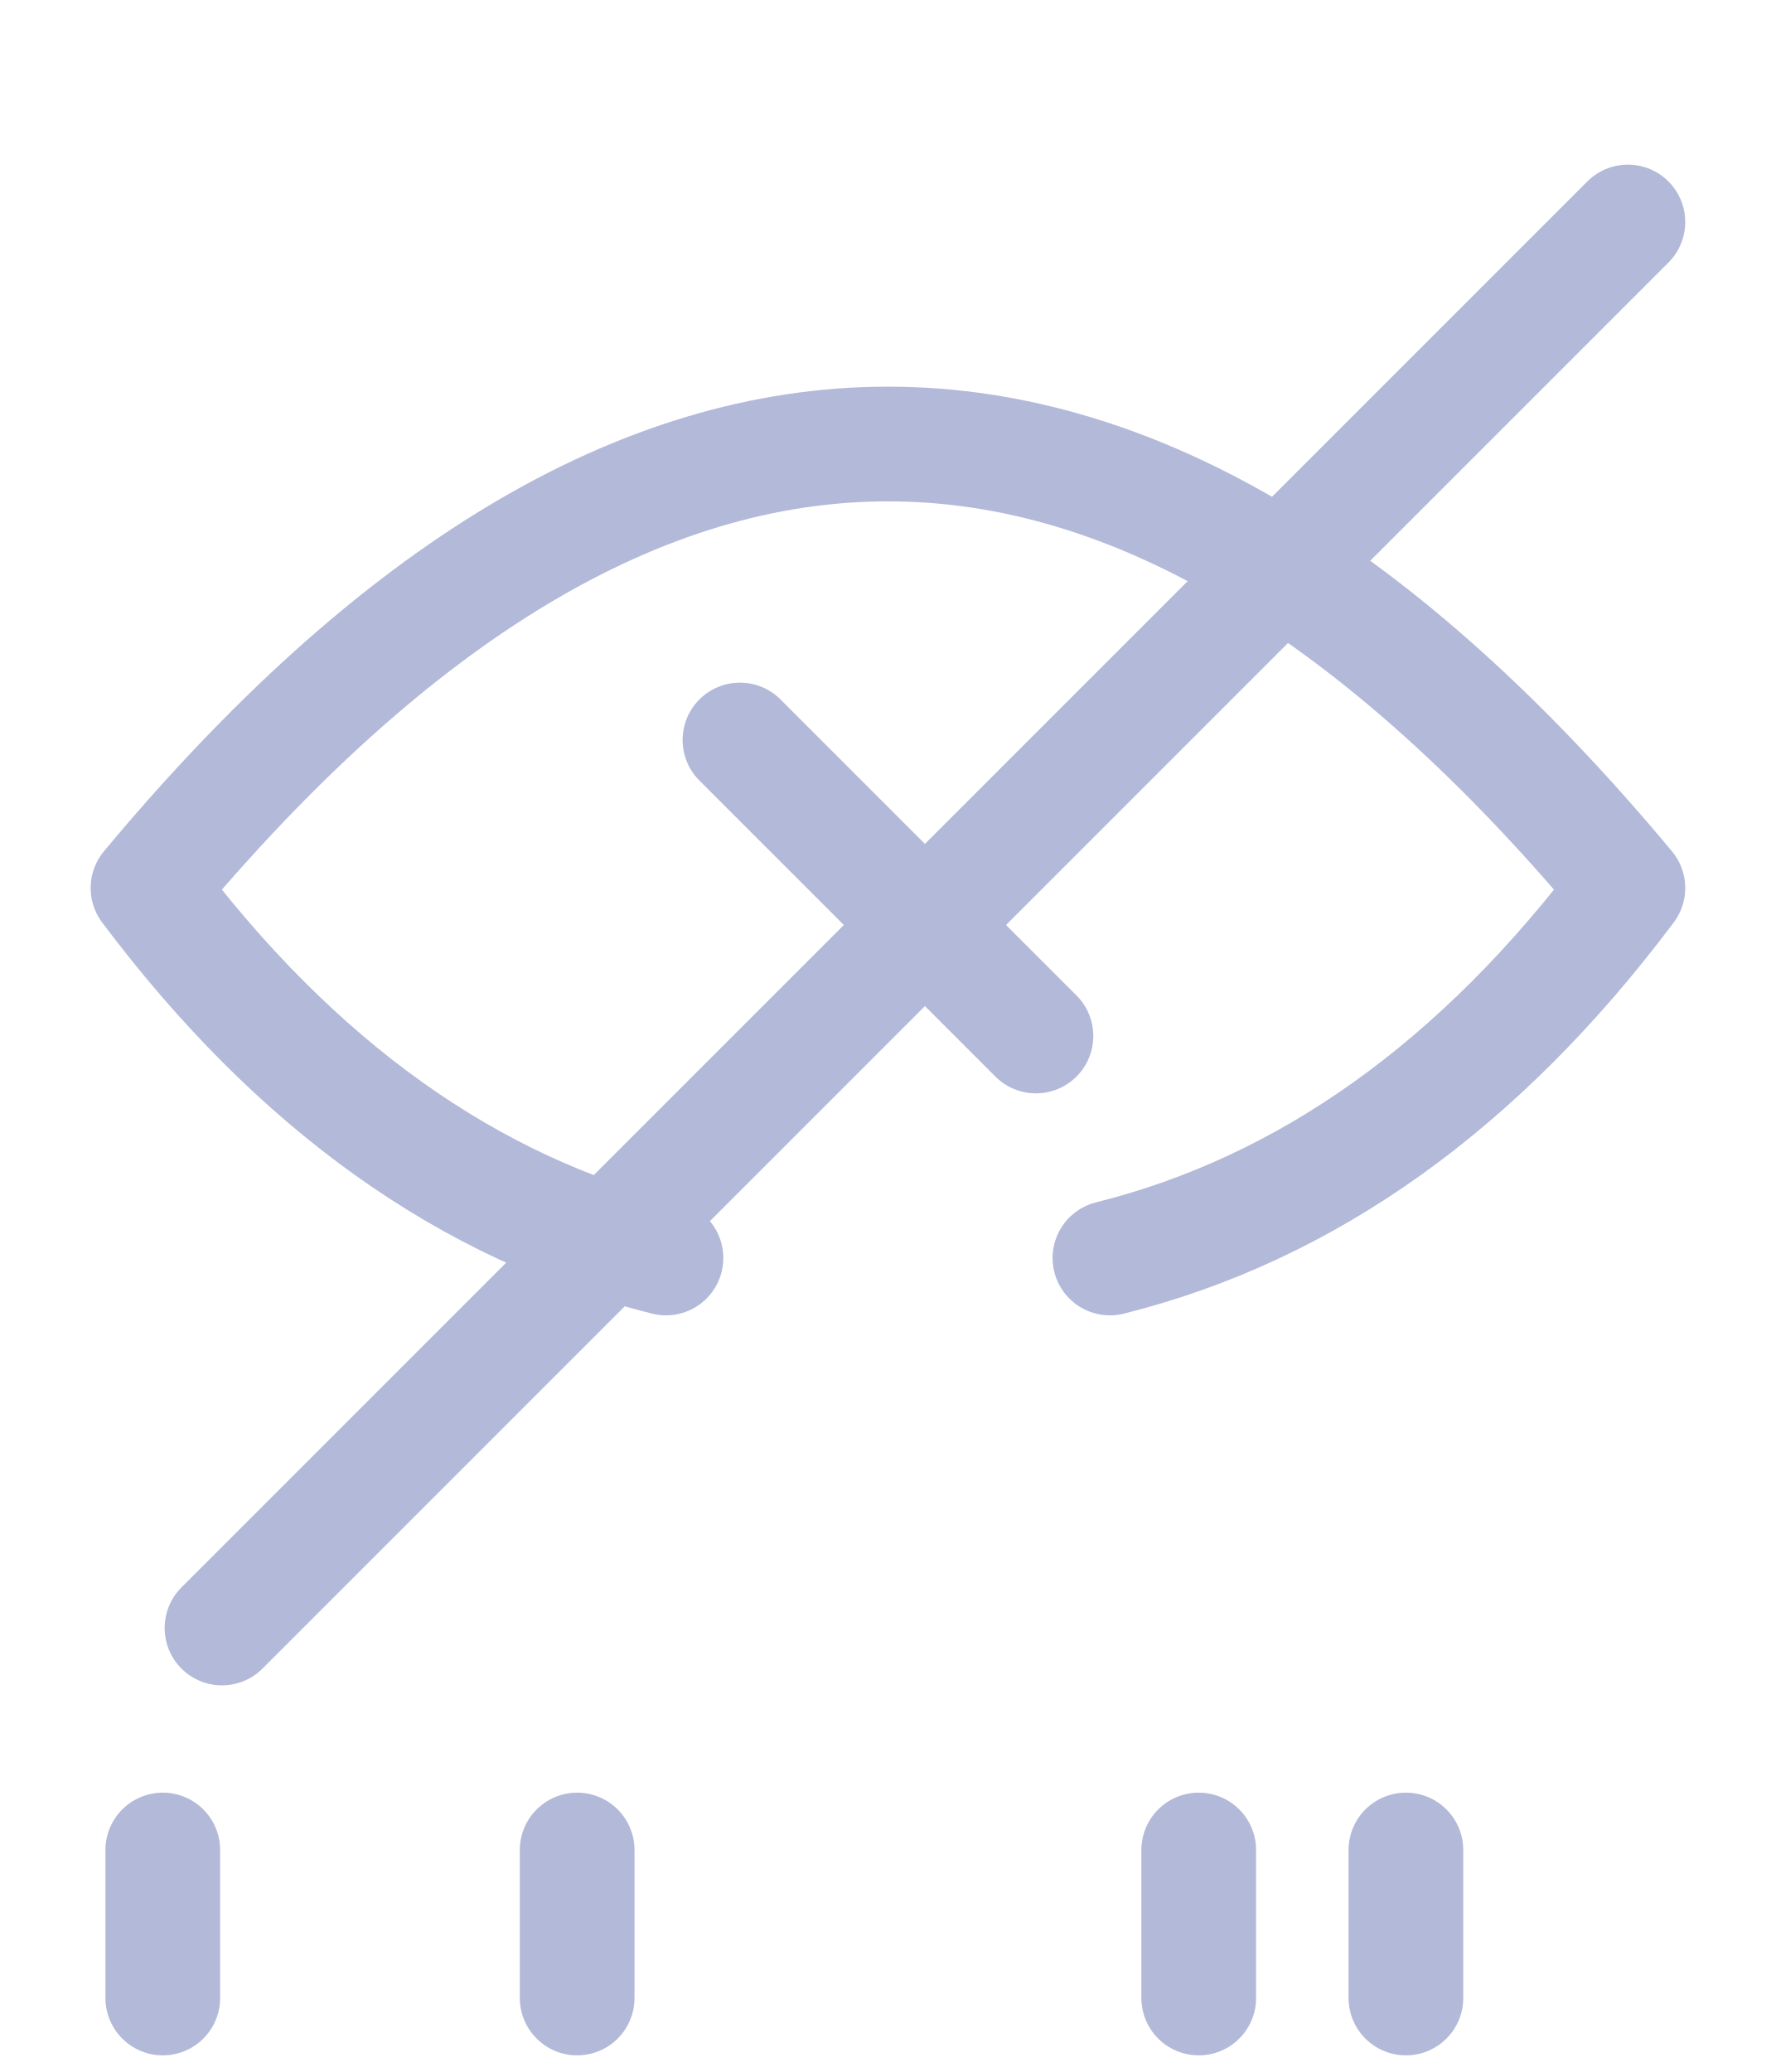
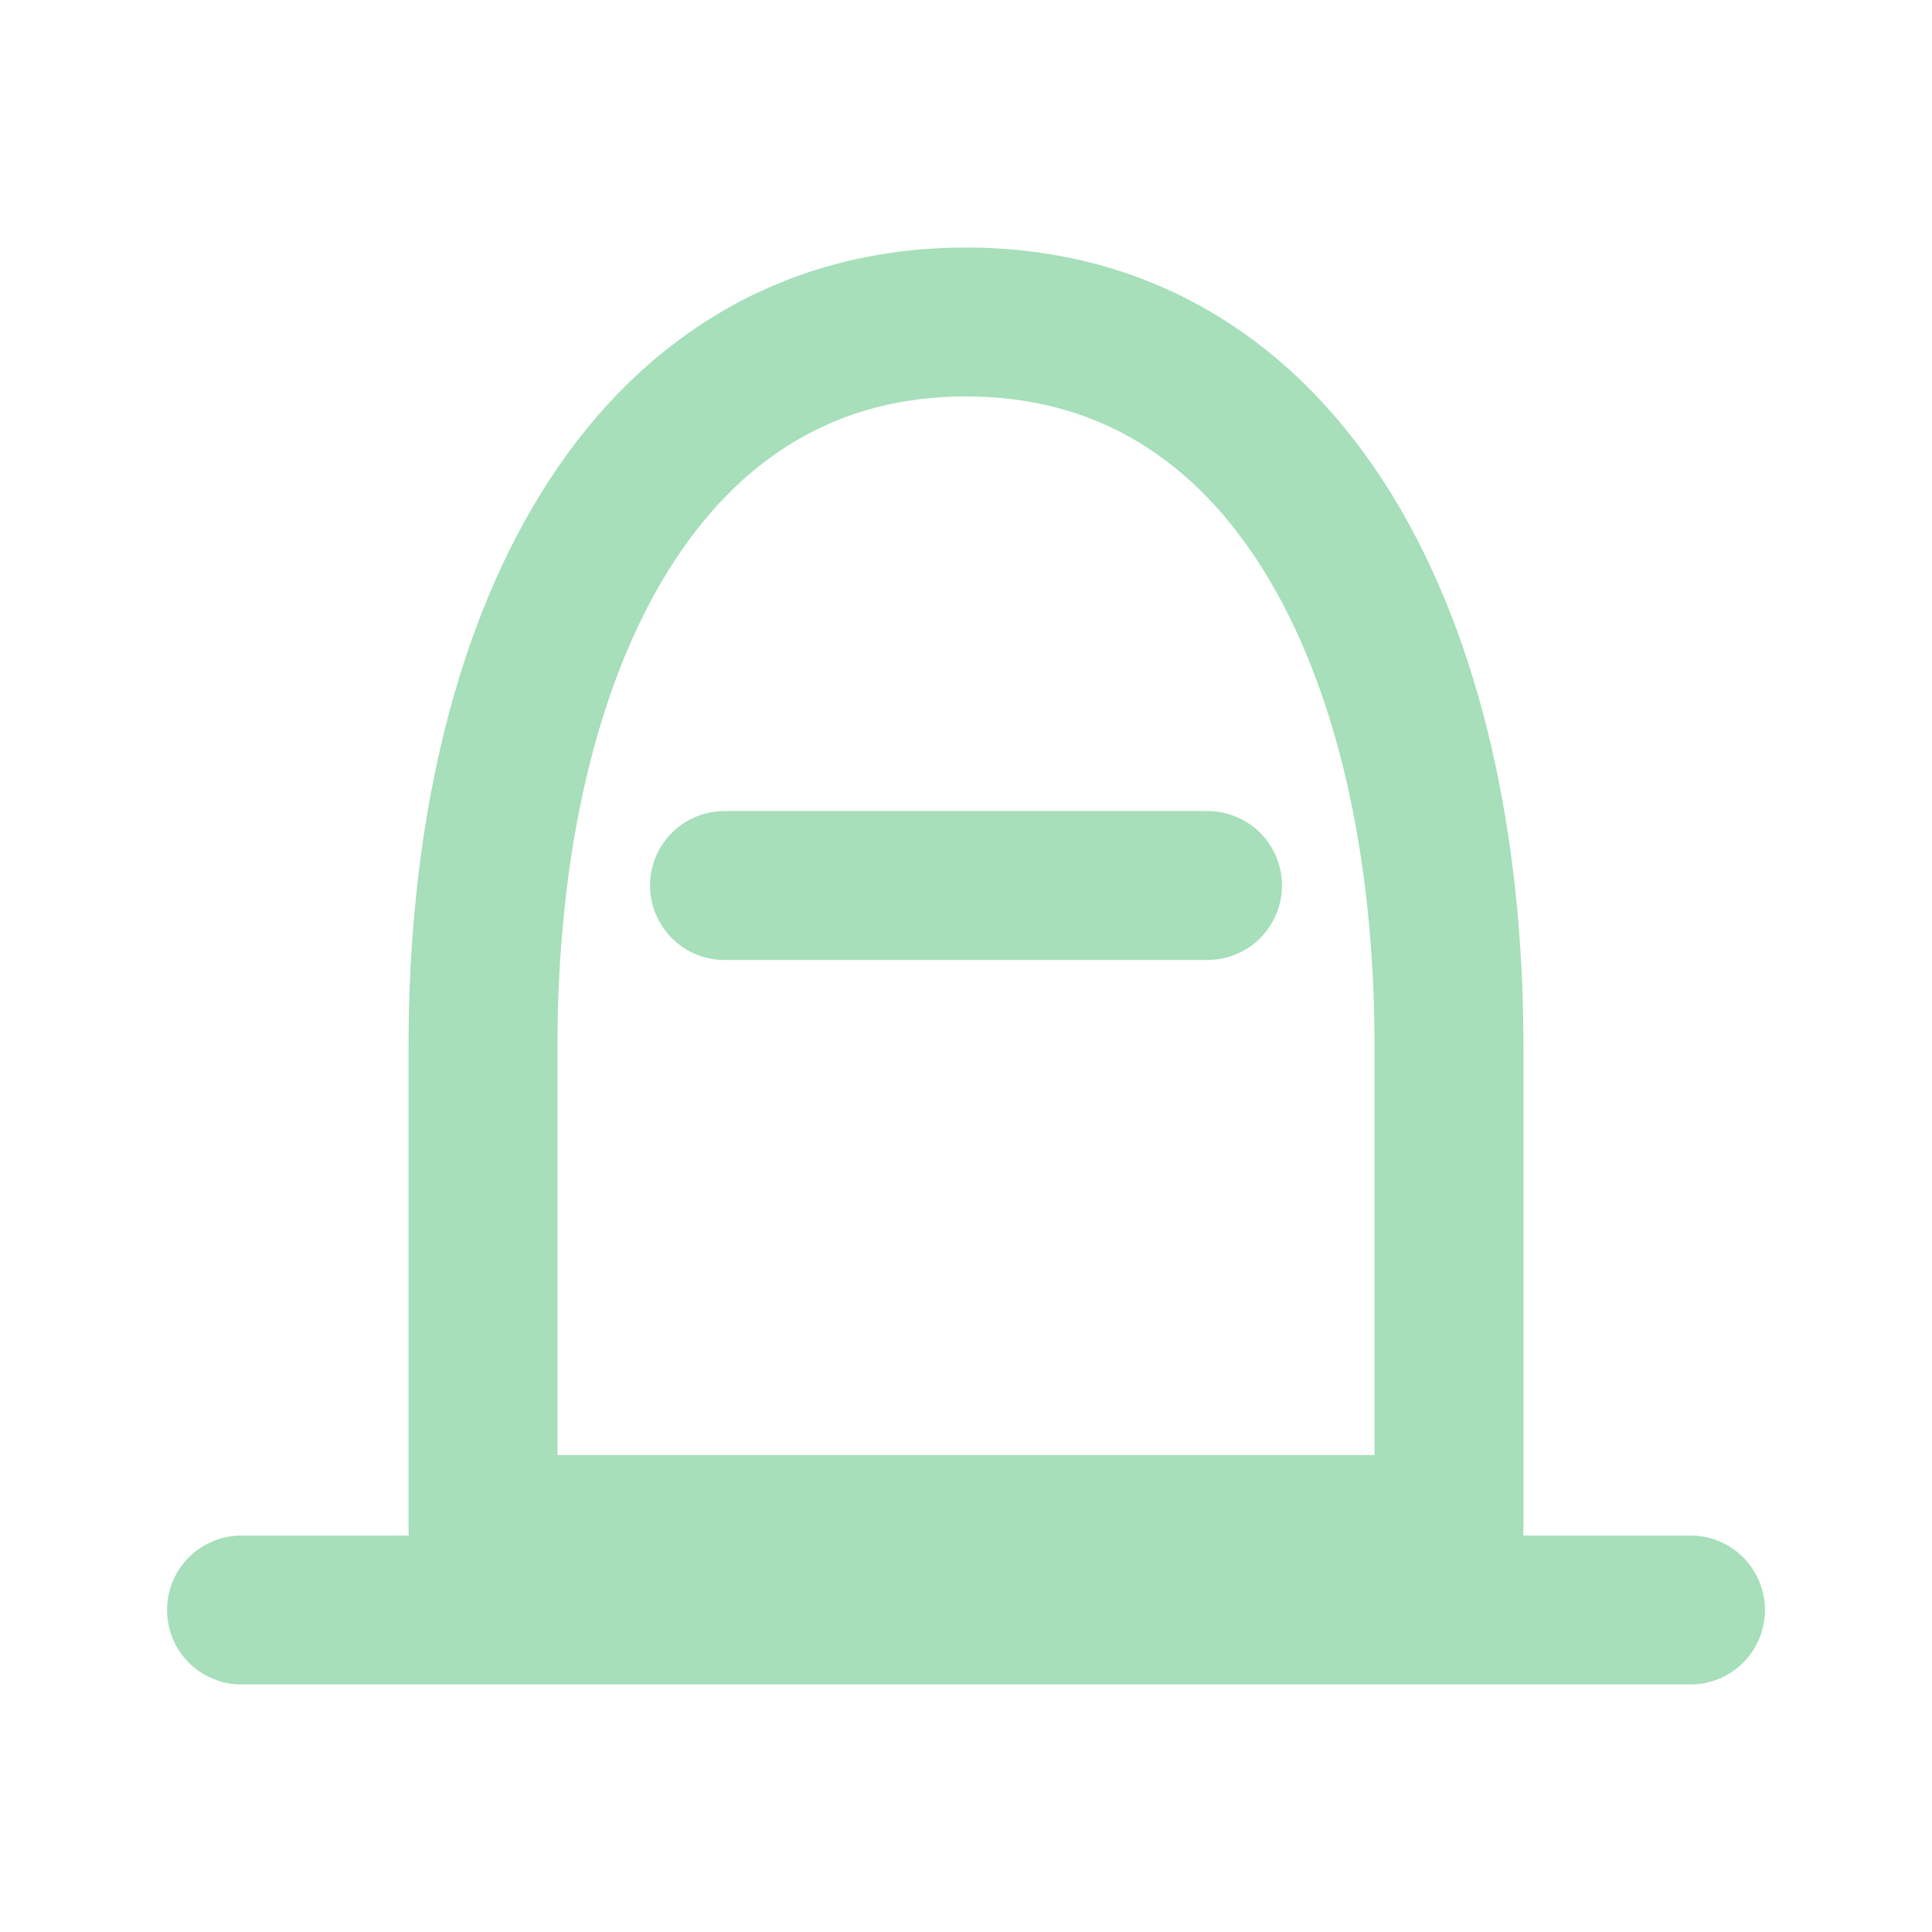
- <svg xmlns="http://www.w3.org/2000/svg" viewBox="0 0 24 28" fill="none" stroke="#b3b9d8" stroke-width="1.55" stroke-linecap="round" stroke-linejoin="round" aria-hidden="true">
-   <path d="M2 12Q12 0 22 12q-3 4-7 5M9 17q-4-1-7-5M3 22 22 3M10 10l4 4" />
-   <path d="M2.2 25v2" />
-   <path d="M7.8 25v2" />
-   <path d="M16.2 25v2" />
-   <path d="M19 25v2" />
+ <svg xmlns="http://www.w3.org/2000/svg" viewBox="0 0 24 24" fill="none" stroke="#a6dfba" stroke-width="1.85" stroke-linecap="round" stroke-linejoin="round" aria-hidden="true">
+   <path d="M12 4c4 0 6 4 6 9v6H6v-6c0-5 2-9 6-9z" />
+   <path d="M9 11h6M3 20h18" />
</svg>
